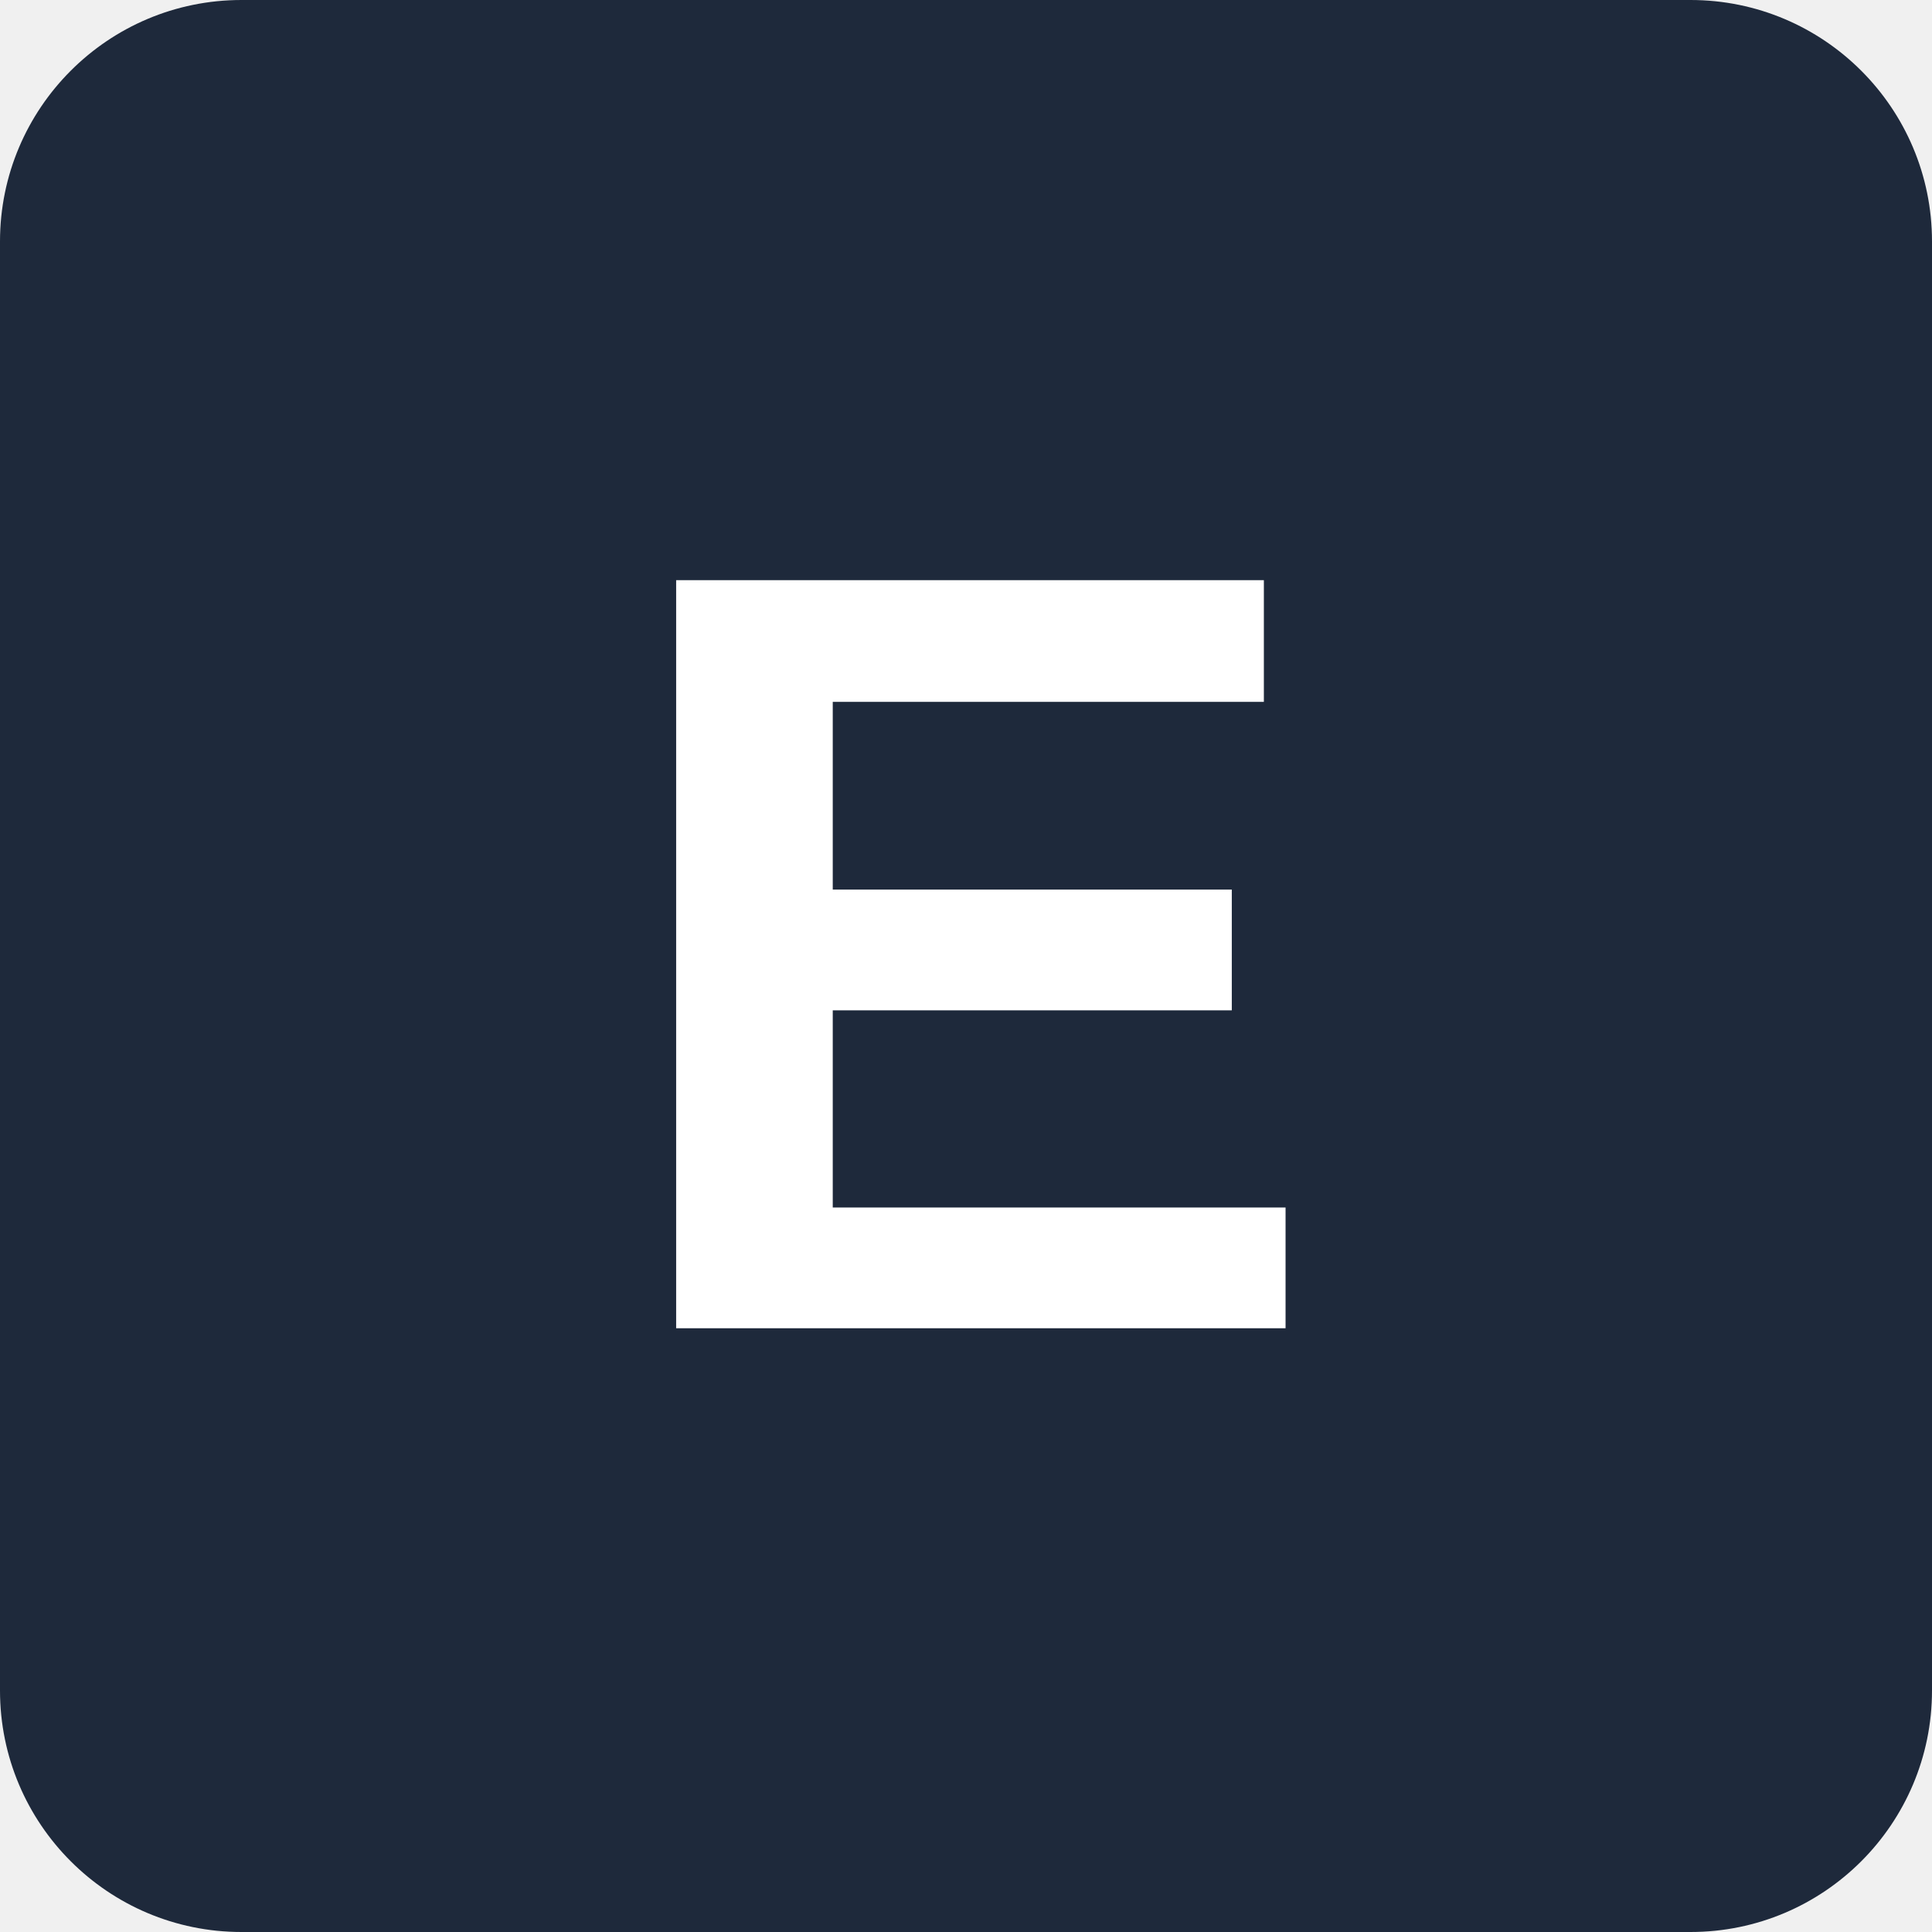
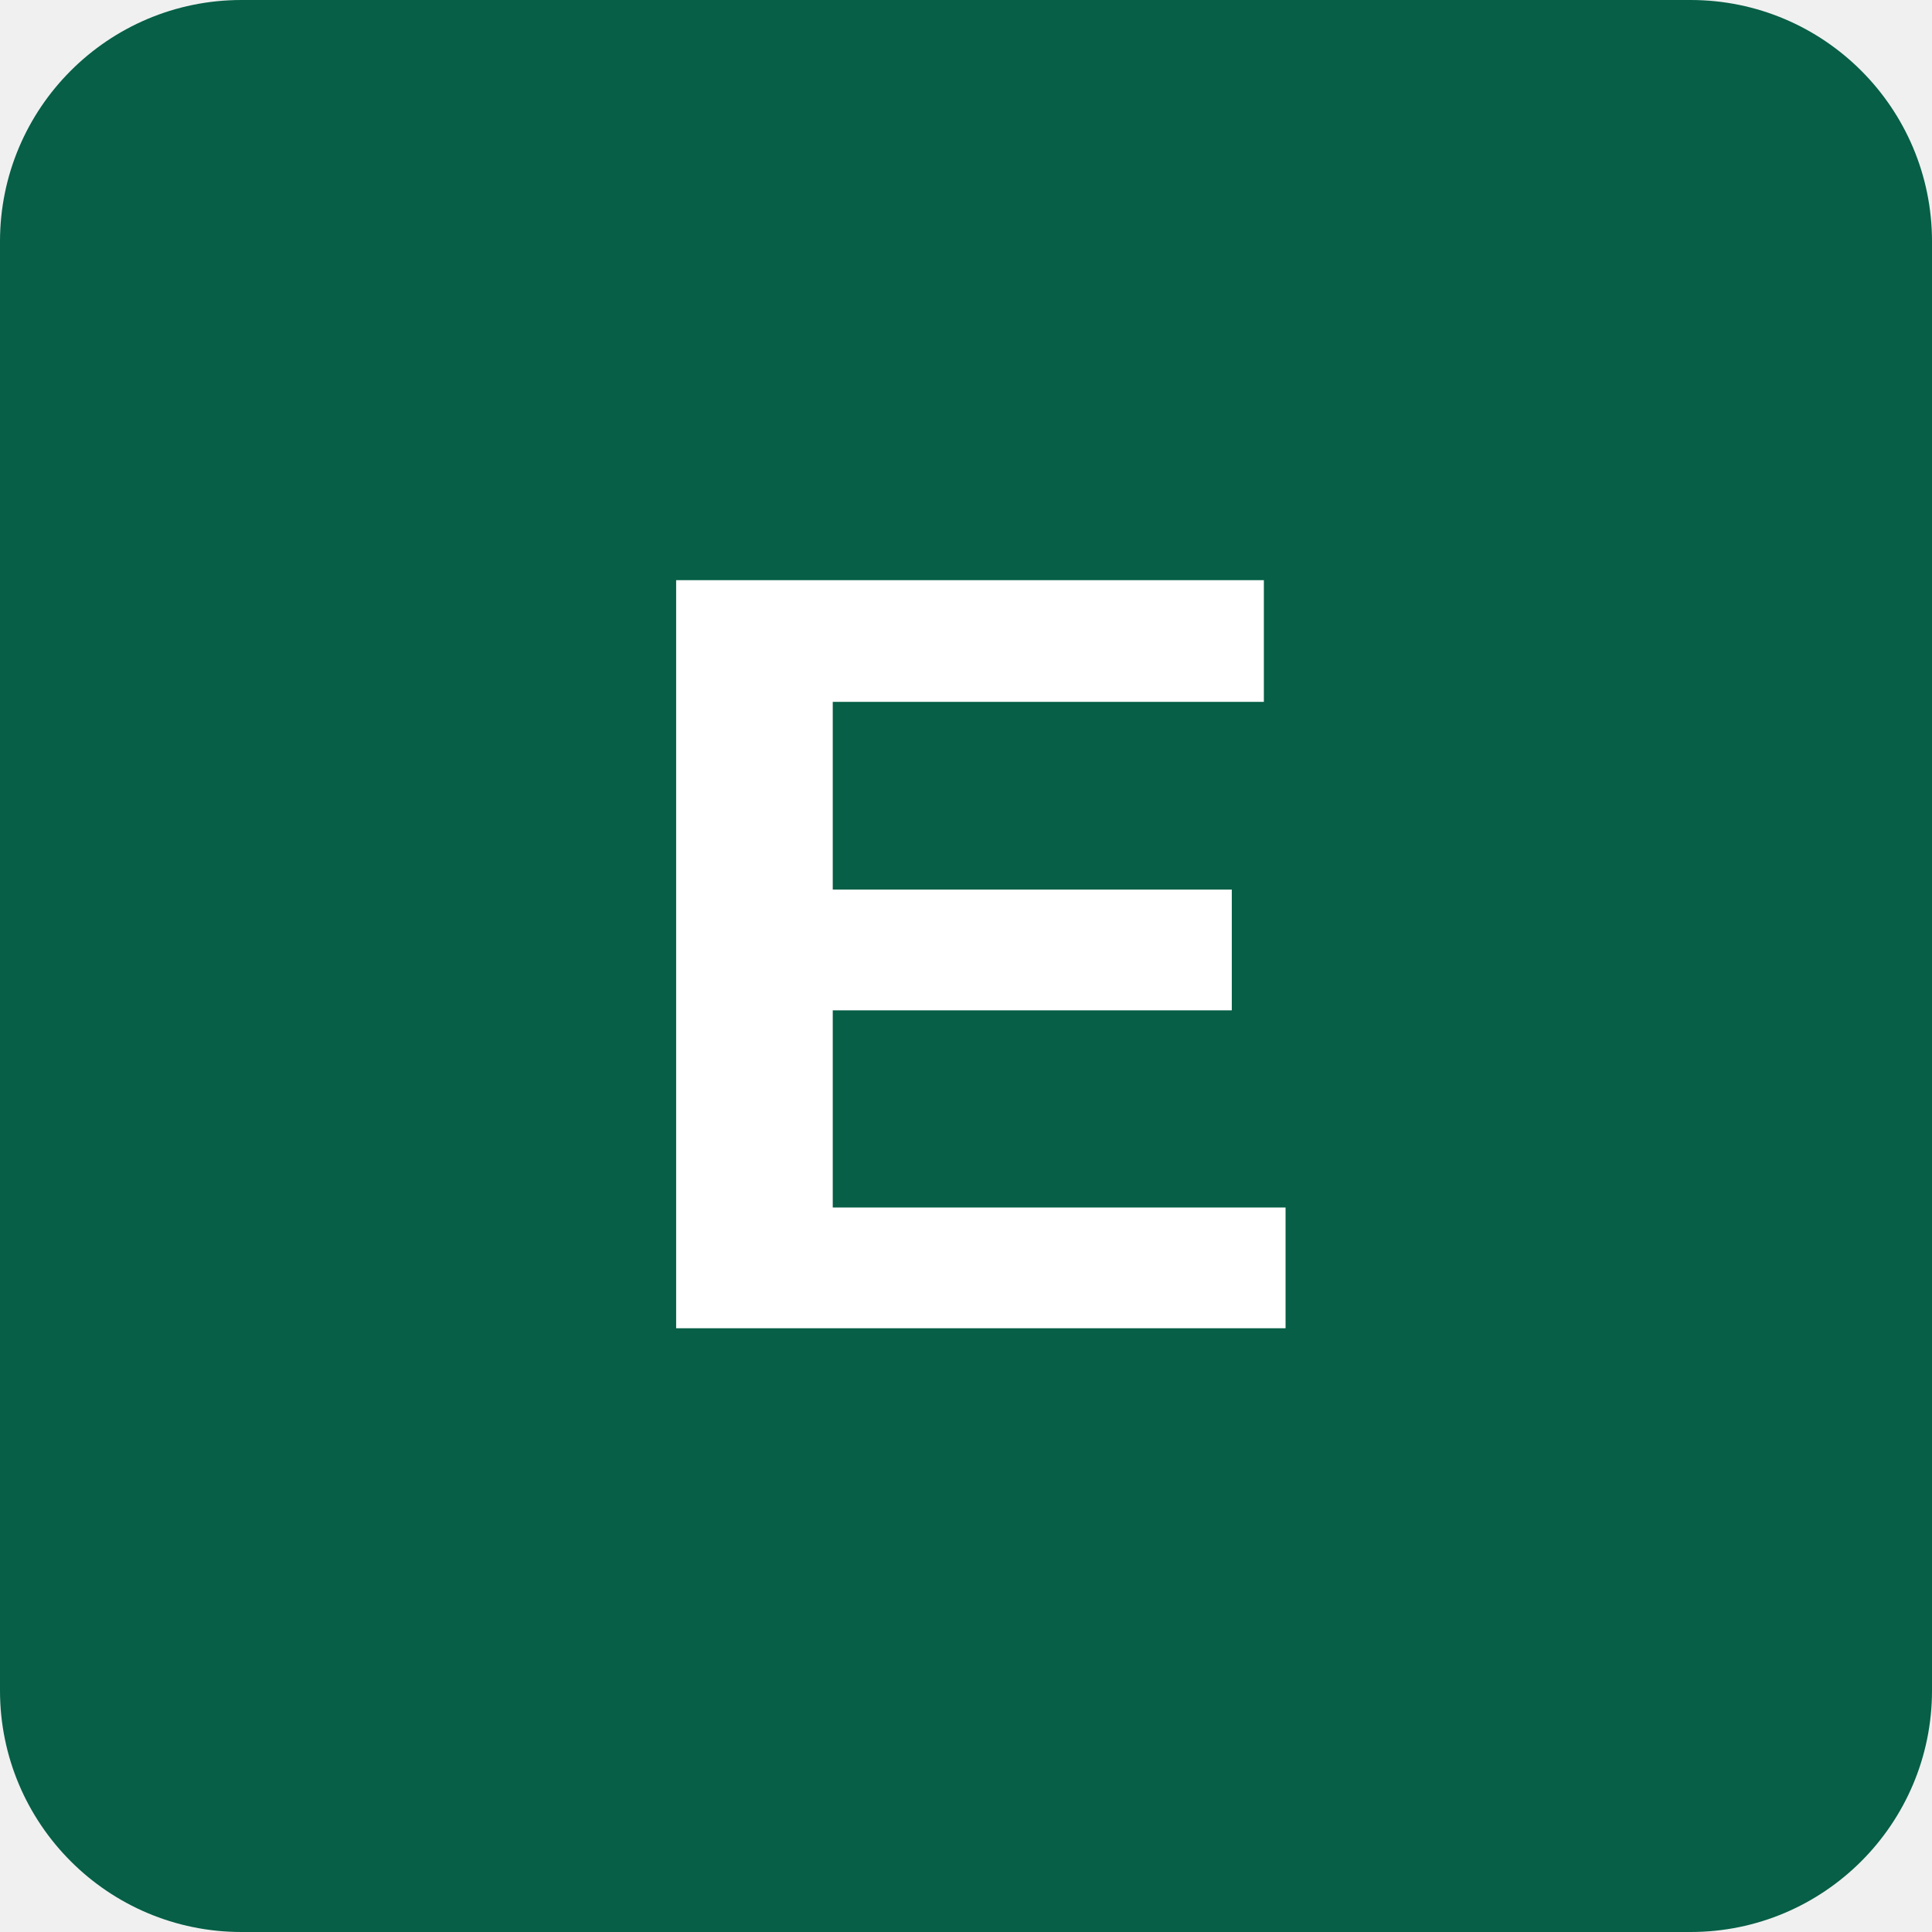
<svg xmlns="http://www.w3.org/2000/svg" viewBox="0 0 32 32">
-   <rect width="32" height="32" rx="4" fill="#1e293b" />
+   <rect width="32" height="32" rx="4" fill="#065f46" />
  <text x="16" y="22" font-family="Arial, sans-serif" font-size="18" font-weight="bold" text-anchor="middle" fill="white">E</text>
</svg>
